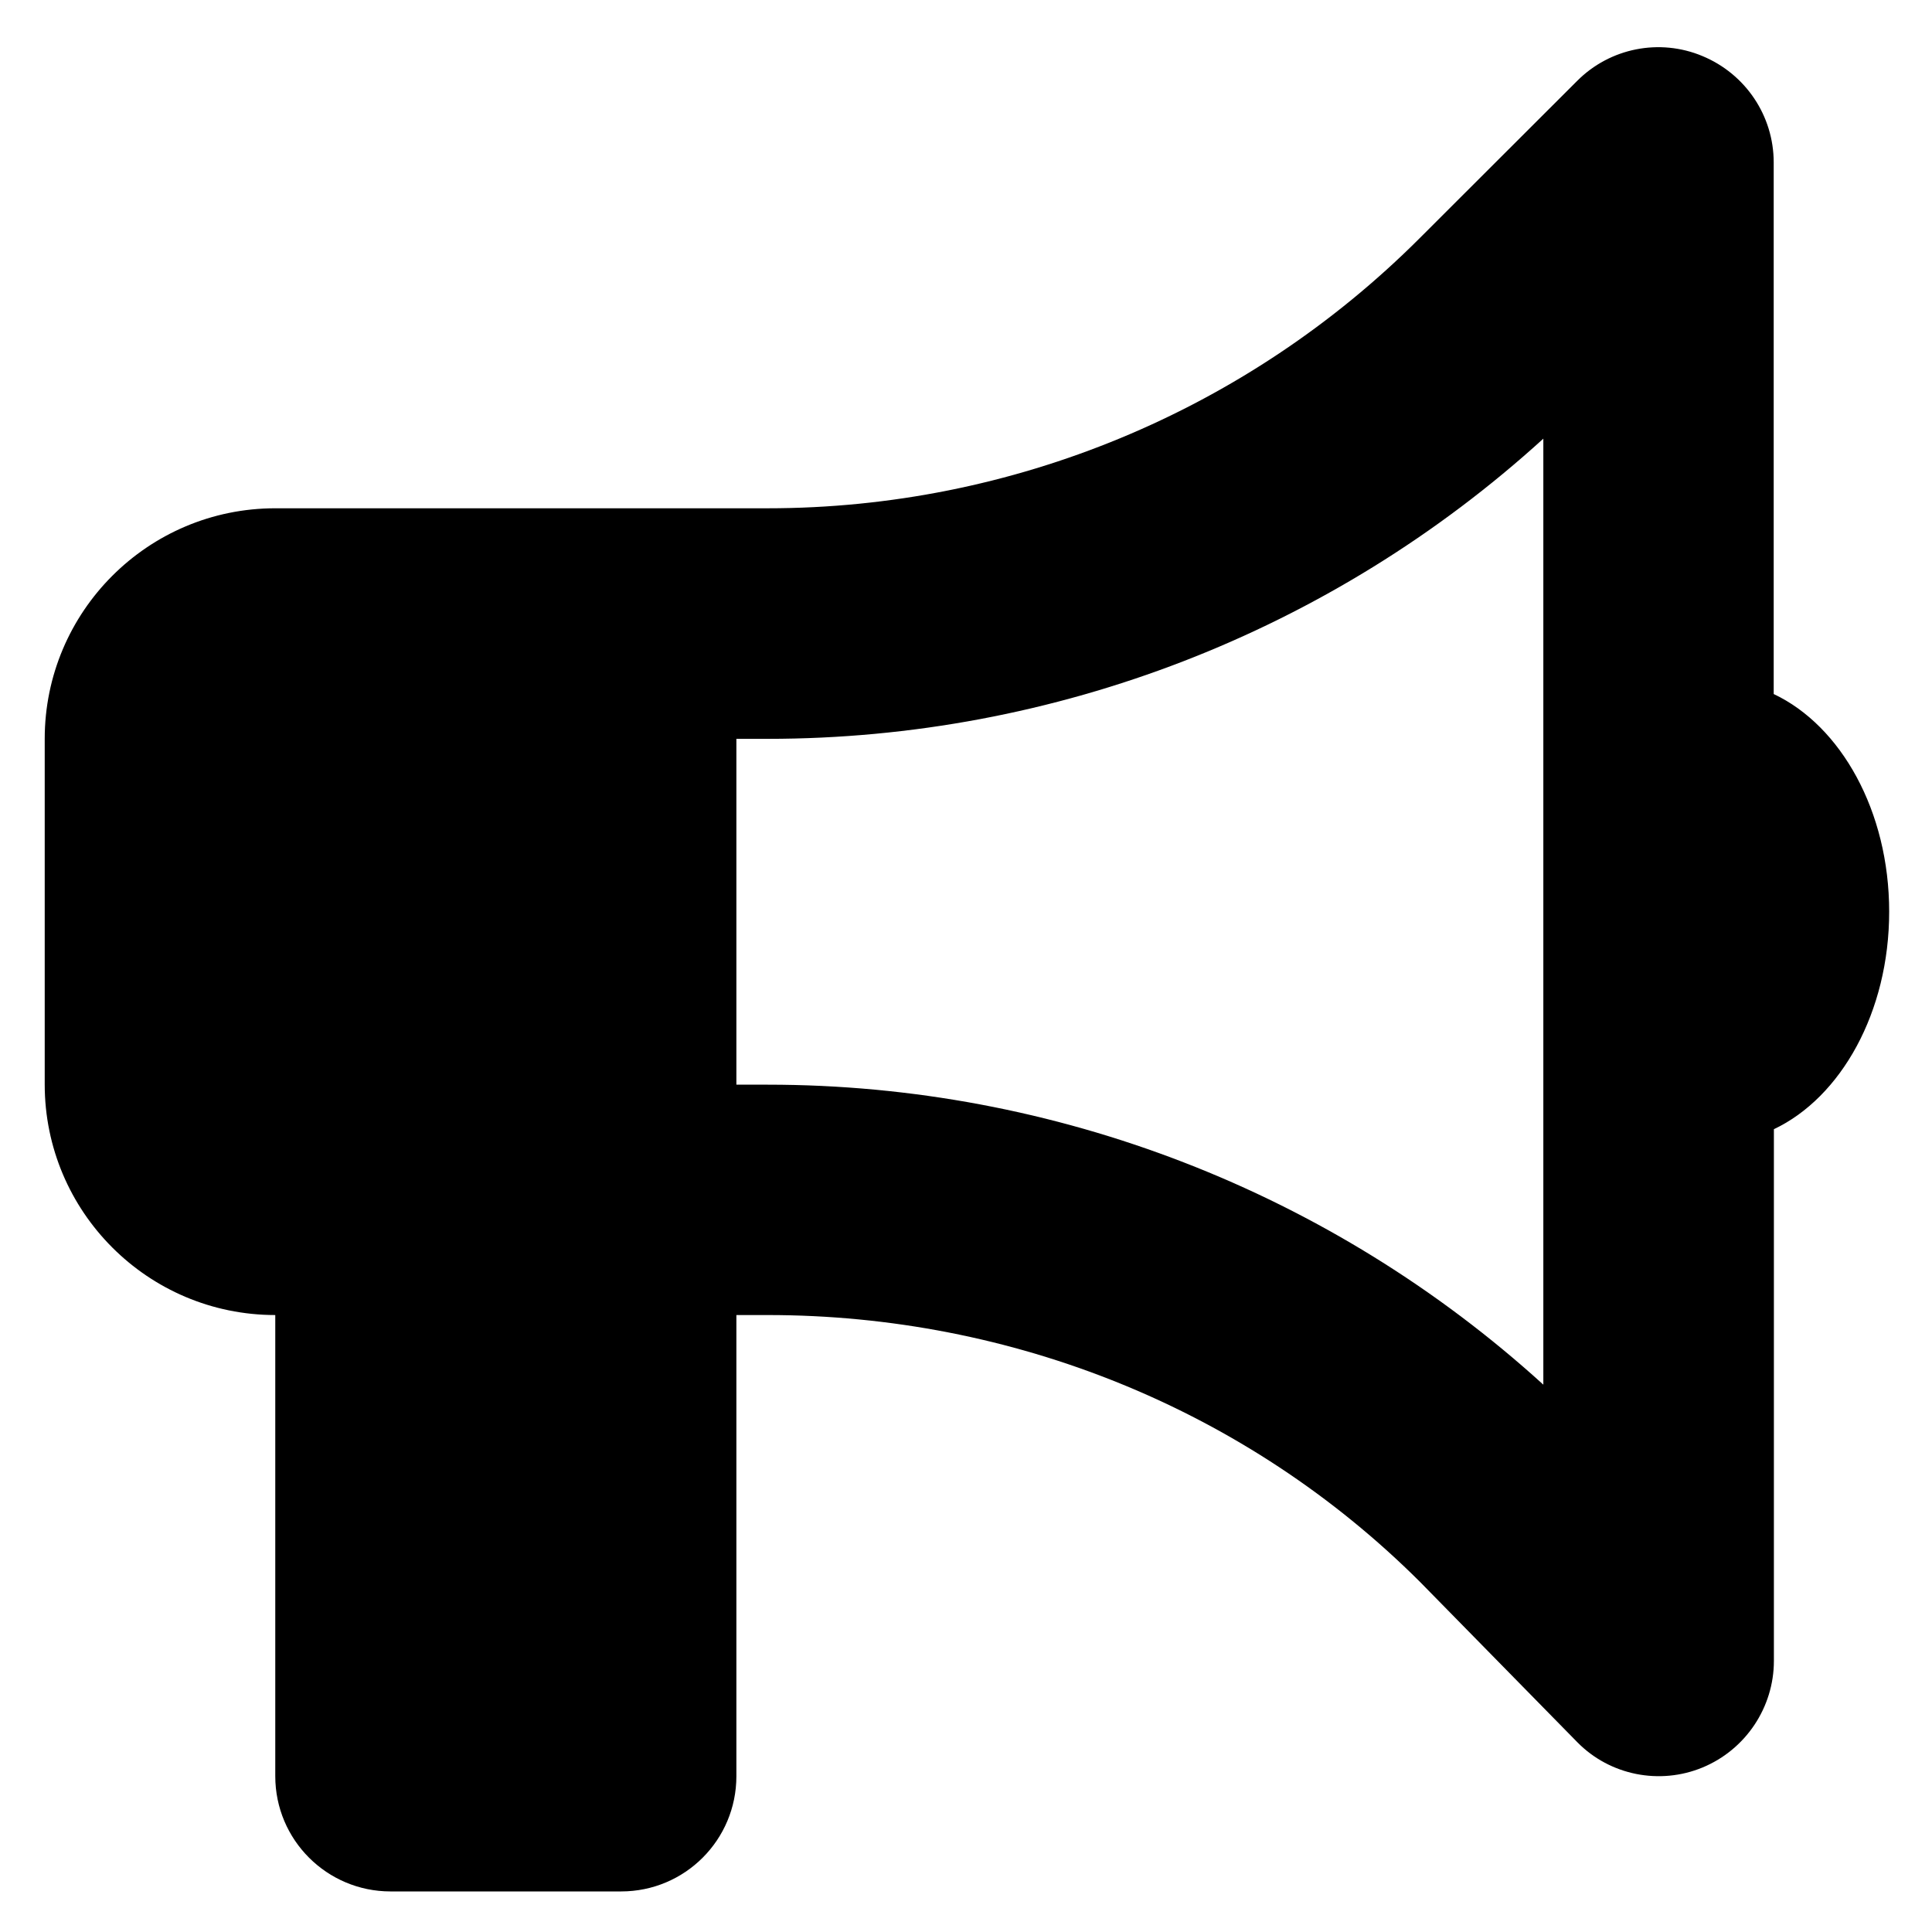
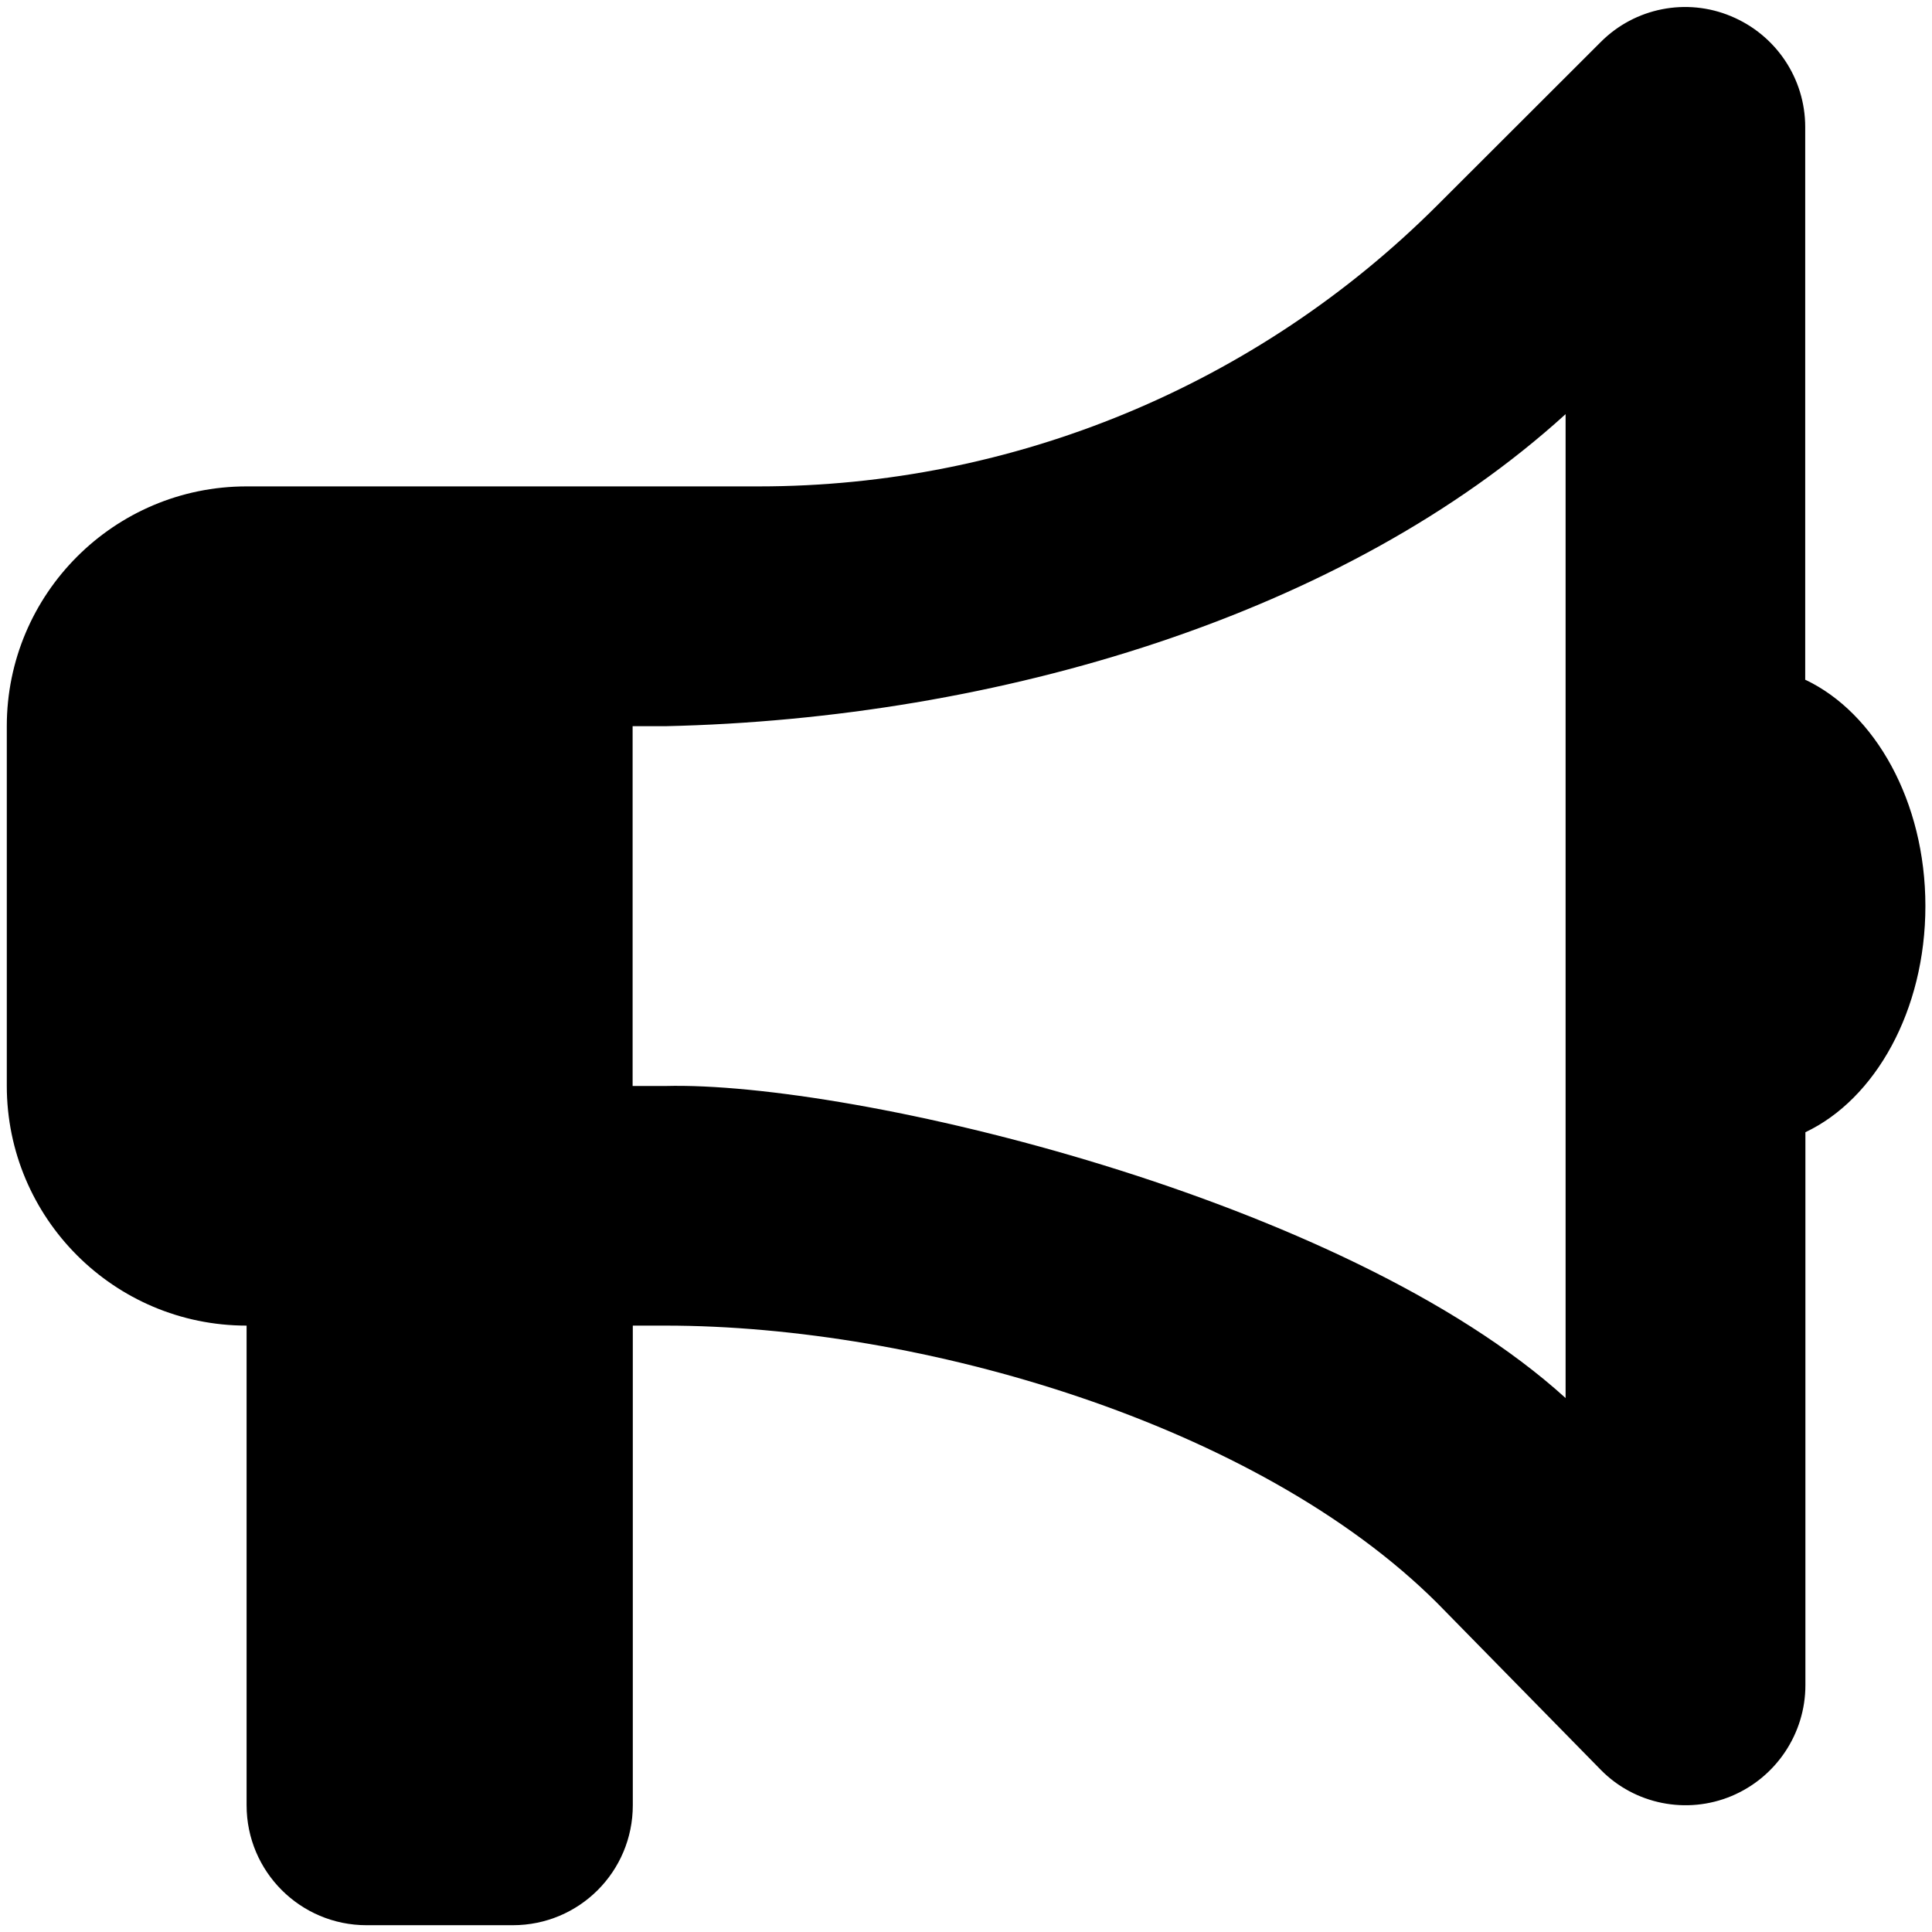
<svg xmlns="http://www.w3.org/2000/svg" version="1.1" id="Layer_1" x="0px" y="0px" viewBox="0 0 1024 1024" style="enable-background:new 0 0 1024 1024;" xml:space="preserve">
-   <path d="M940.2,367.9c35.5,16.8,61.1,62,61.1,115.3s-25.6,98.5-61.1,115.3v281.8c0,24.6-14.9,47-37.8,56.5  c-22.7,9.4-49.1,4.2-66.4-13.4l-83.4-85C660.8,746.9,536.6,697,406.9,697h-16.6v244.4c0,33.8-27.3,61.1-61.1,61.1H207  c-33.7,0-61.1-27.3-61.1-61.1V697c-67.5,0-122.2-54.8-122.2-122.2V391.6c0-67.4,54.7-122.2,122.2-122.2h261  c129.6,0,253.9-51.5,345.6-143.2l83.4-83.3c17.4-17.5,43.7-22.7,66.4-13.2c22.9,9.5,37.8,31.7,37.8,56.4V367.9z M406.9,391.6h-16.6  v183.3h16.6c152.4,0,298.8,56.9,411.1,159V232.5C705.7,334.7,559.3,391.6,406.9,391.6L406.9,391.6z" />
+   <path d="M956.9,360.3c36.9,17.5,63.6,64.5,63.6,119.9s-26.6,102.4-63.6,119.9v293.1c0,25.6-15.5,48.9-39.3,58.8  c-23.6,9.8-51.1,4.4-69.1-13.9l-86.7-88.4c-95.5-95.2-274.2-147.1-409.1-147.1h-17.3v254.2c0,35.2-28.4,63.6-63.6,63.6h-77.5  c-35.1,0-63.6-28.4-63.6-63.6V702.6c-70.2,0-127.1-57-127.1-127.1V384.9c0-70.1,56.9-127.1,127.1-127.1h271.5  c134.8,0,264.1-53.6,359.5-148.9l86.7-86.6c18.1-18.2,45.5-23.6,69.1-13.7c23.8,9.9,39.3,33,39.3,58.7v293.1H956.9z M352.6,384.9  h-17.3v190.7h17.3C452,573,712.9,634.8,829.8,741V219.5C712.9,325.8,529,381,352.6,384.9L352.6,384.9z" />
</svg>
